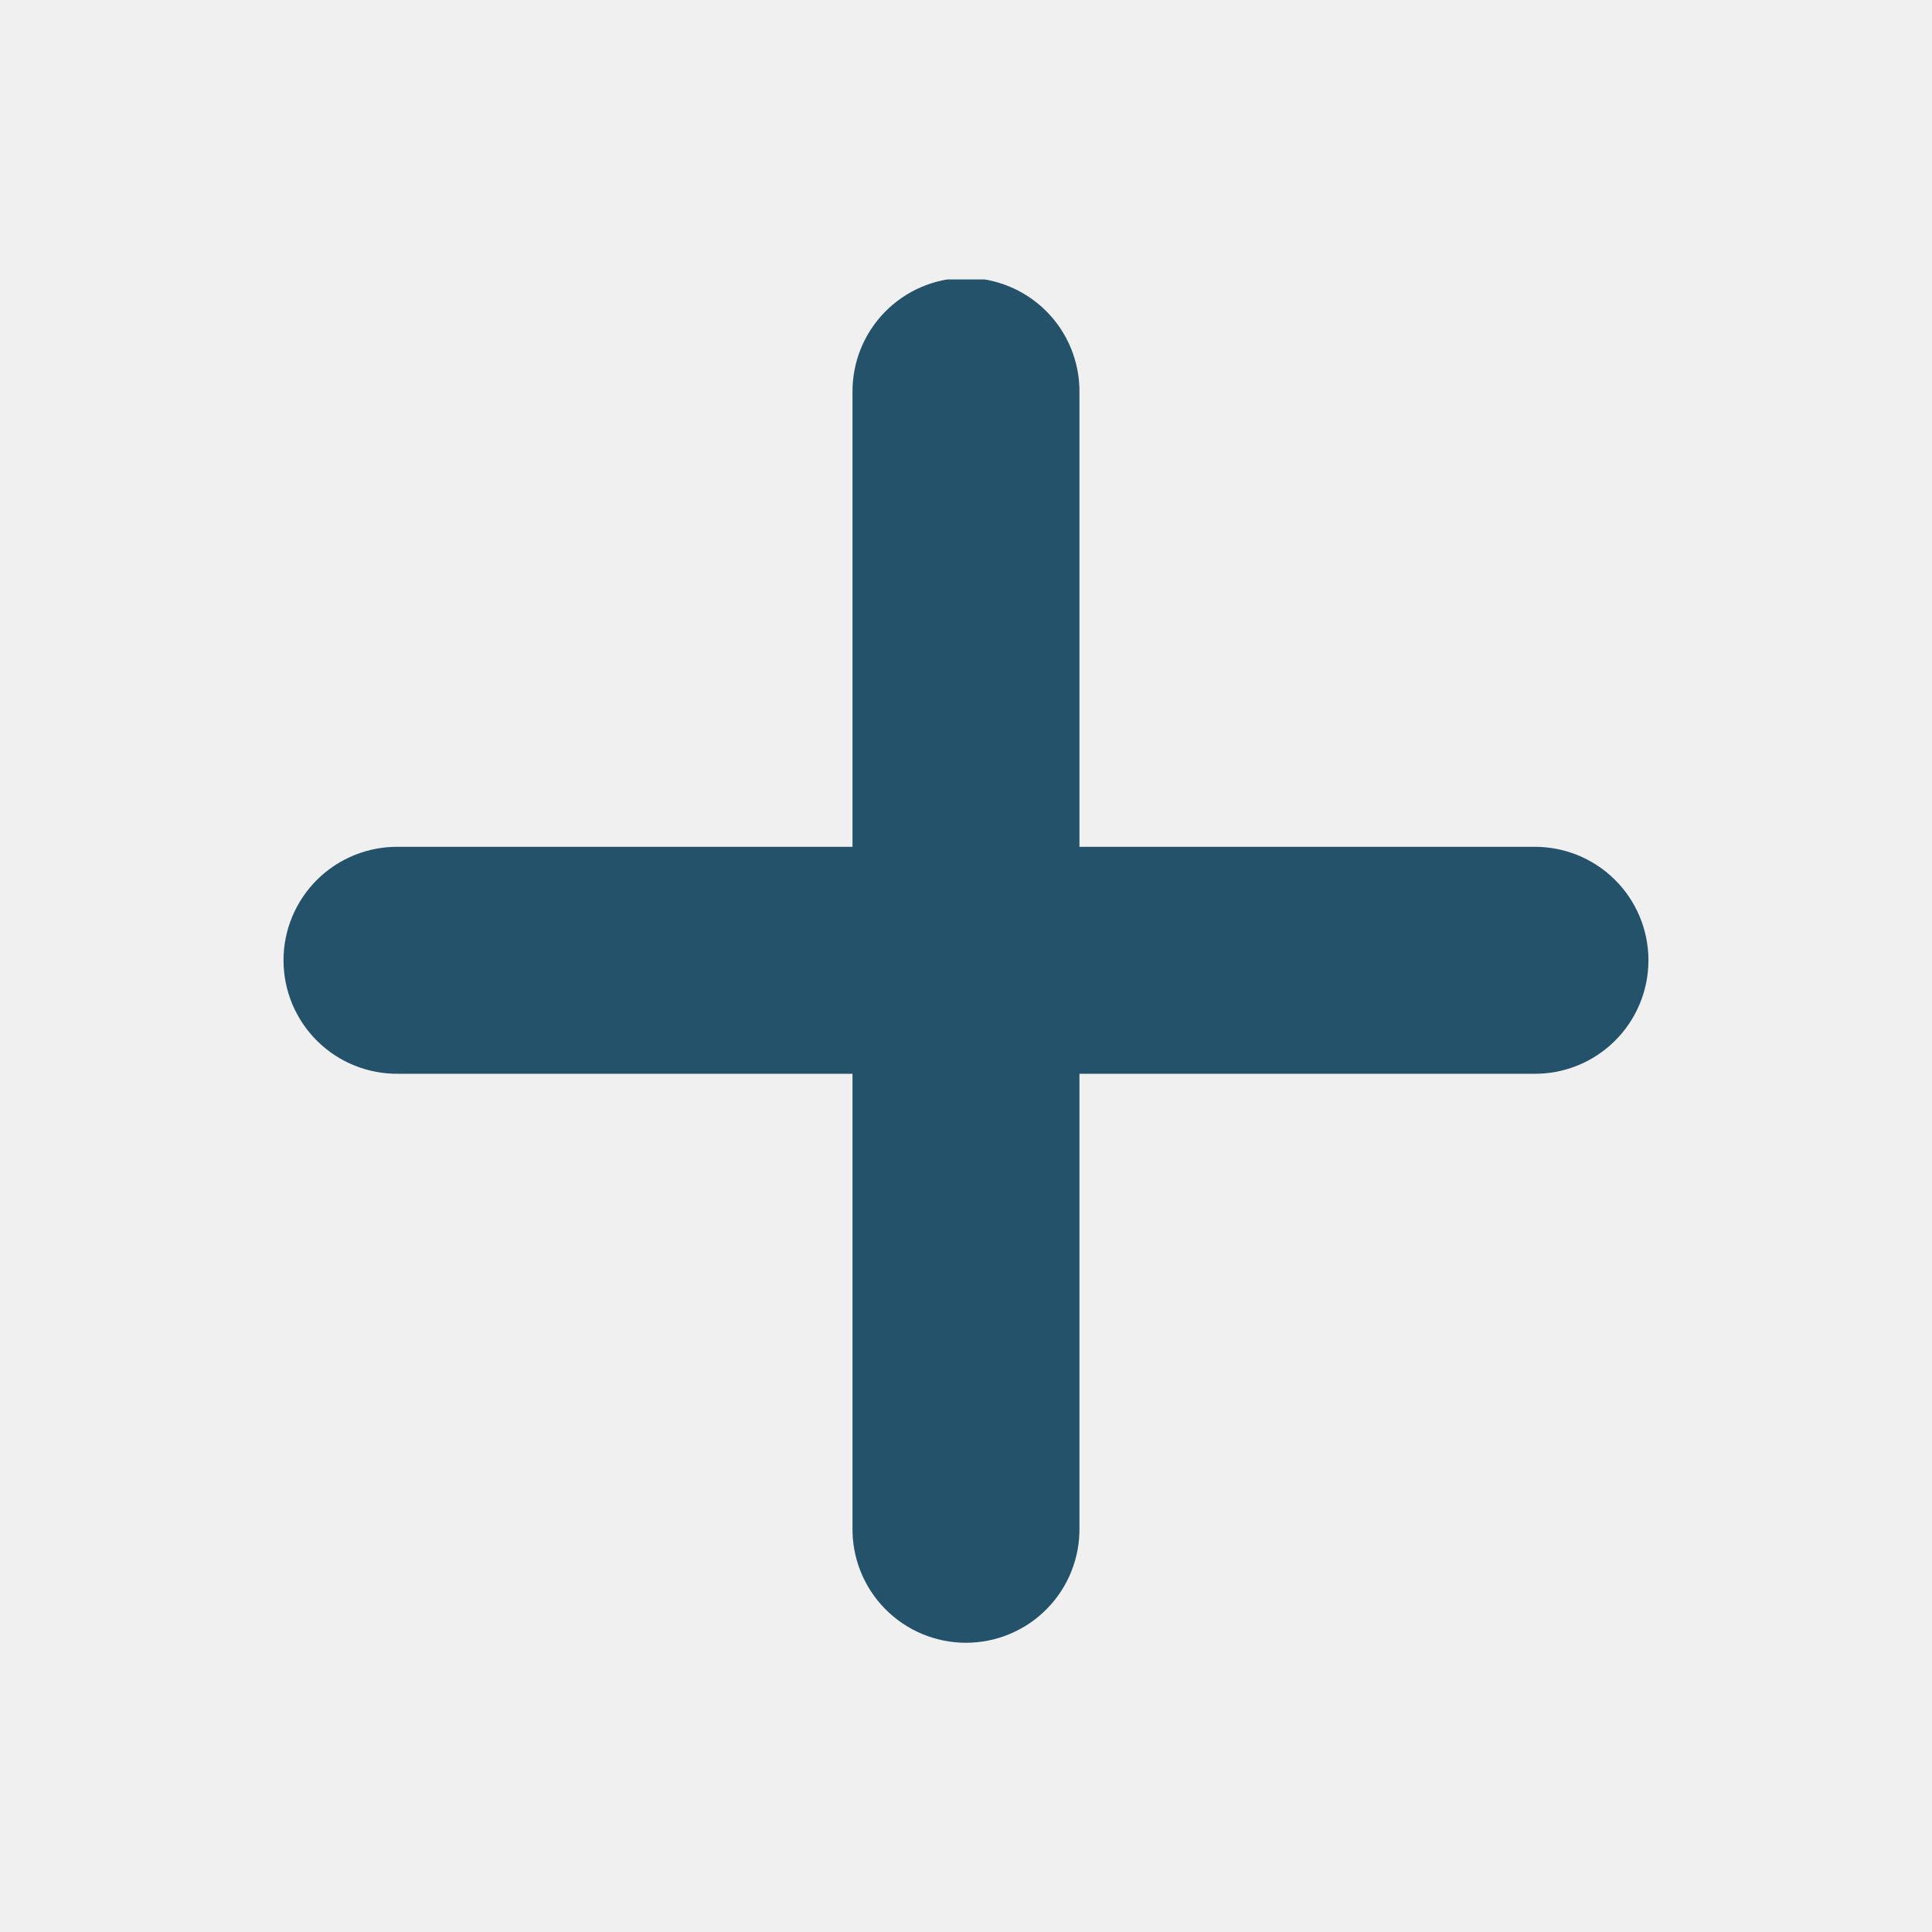
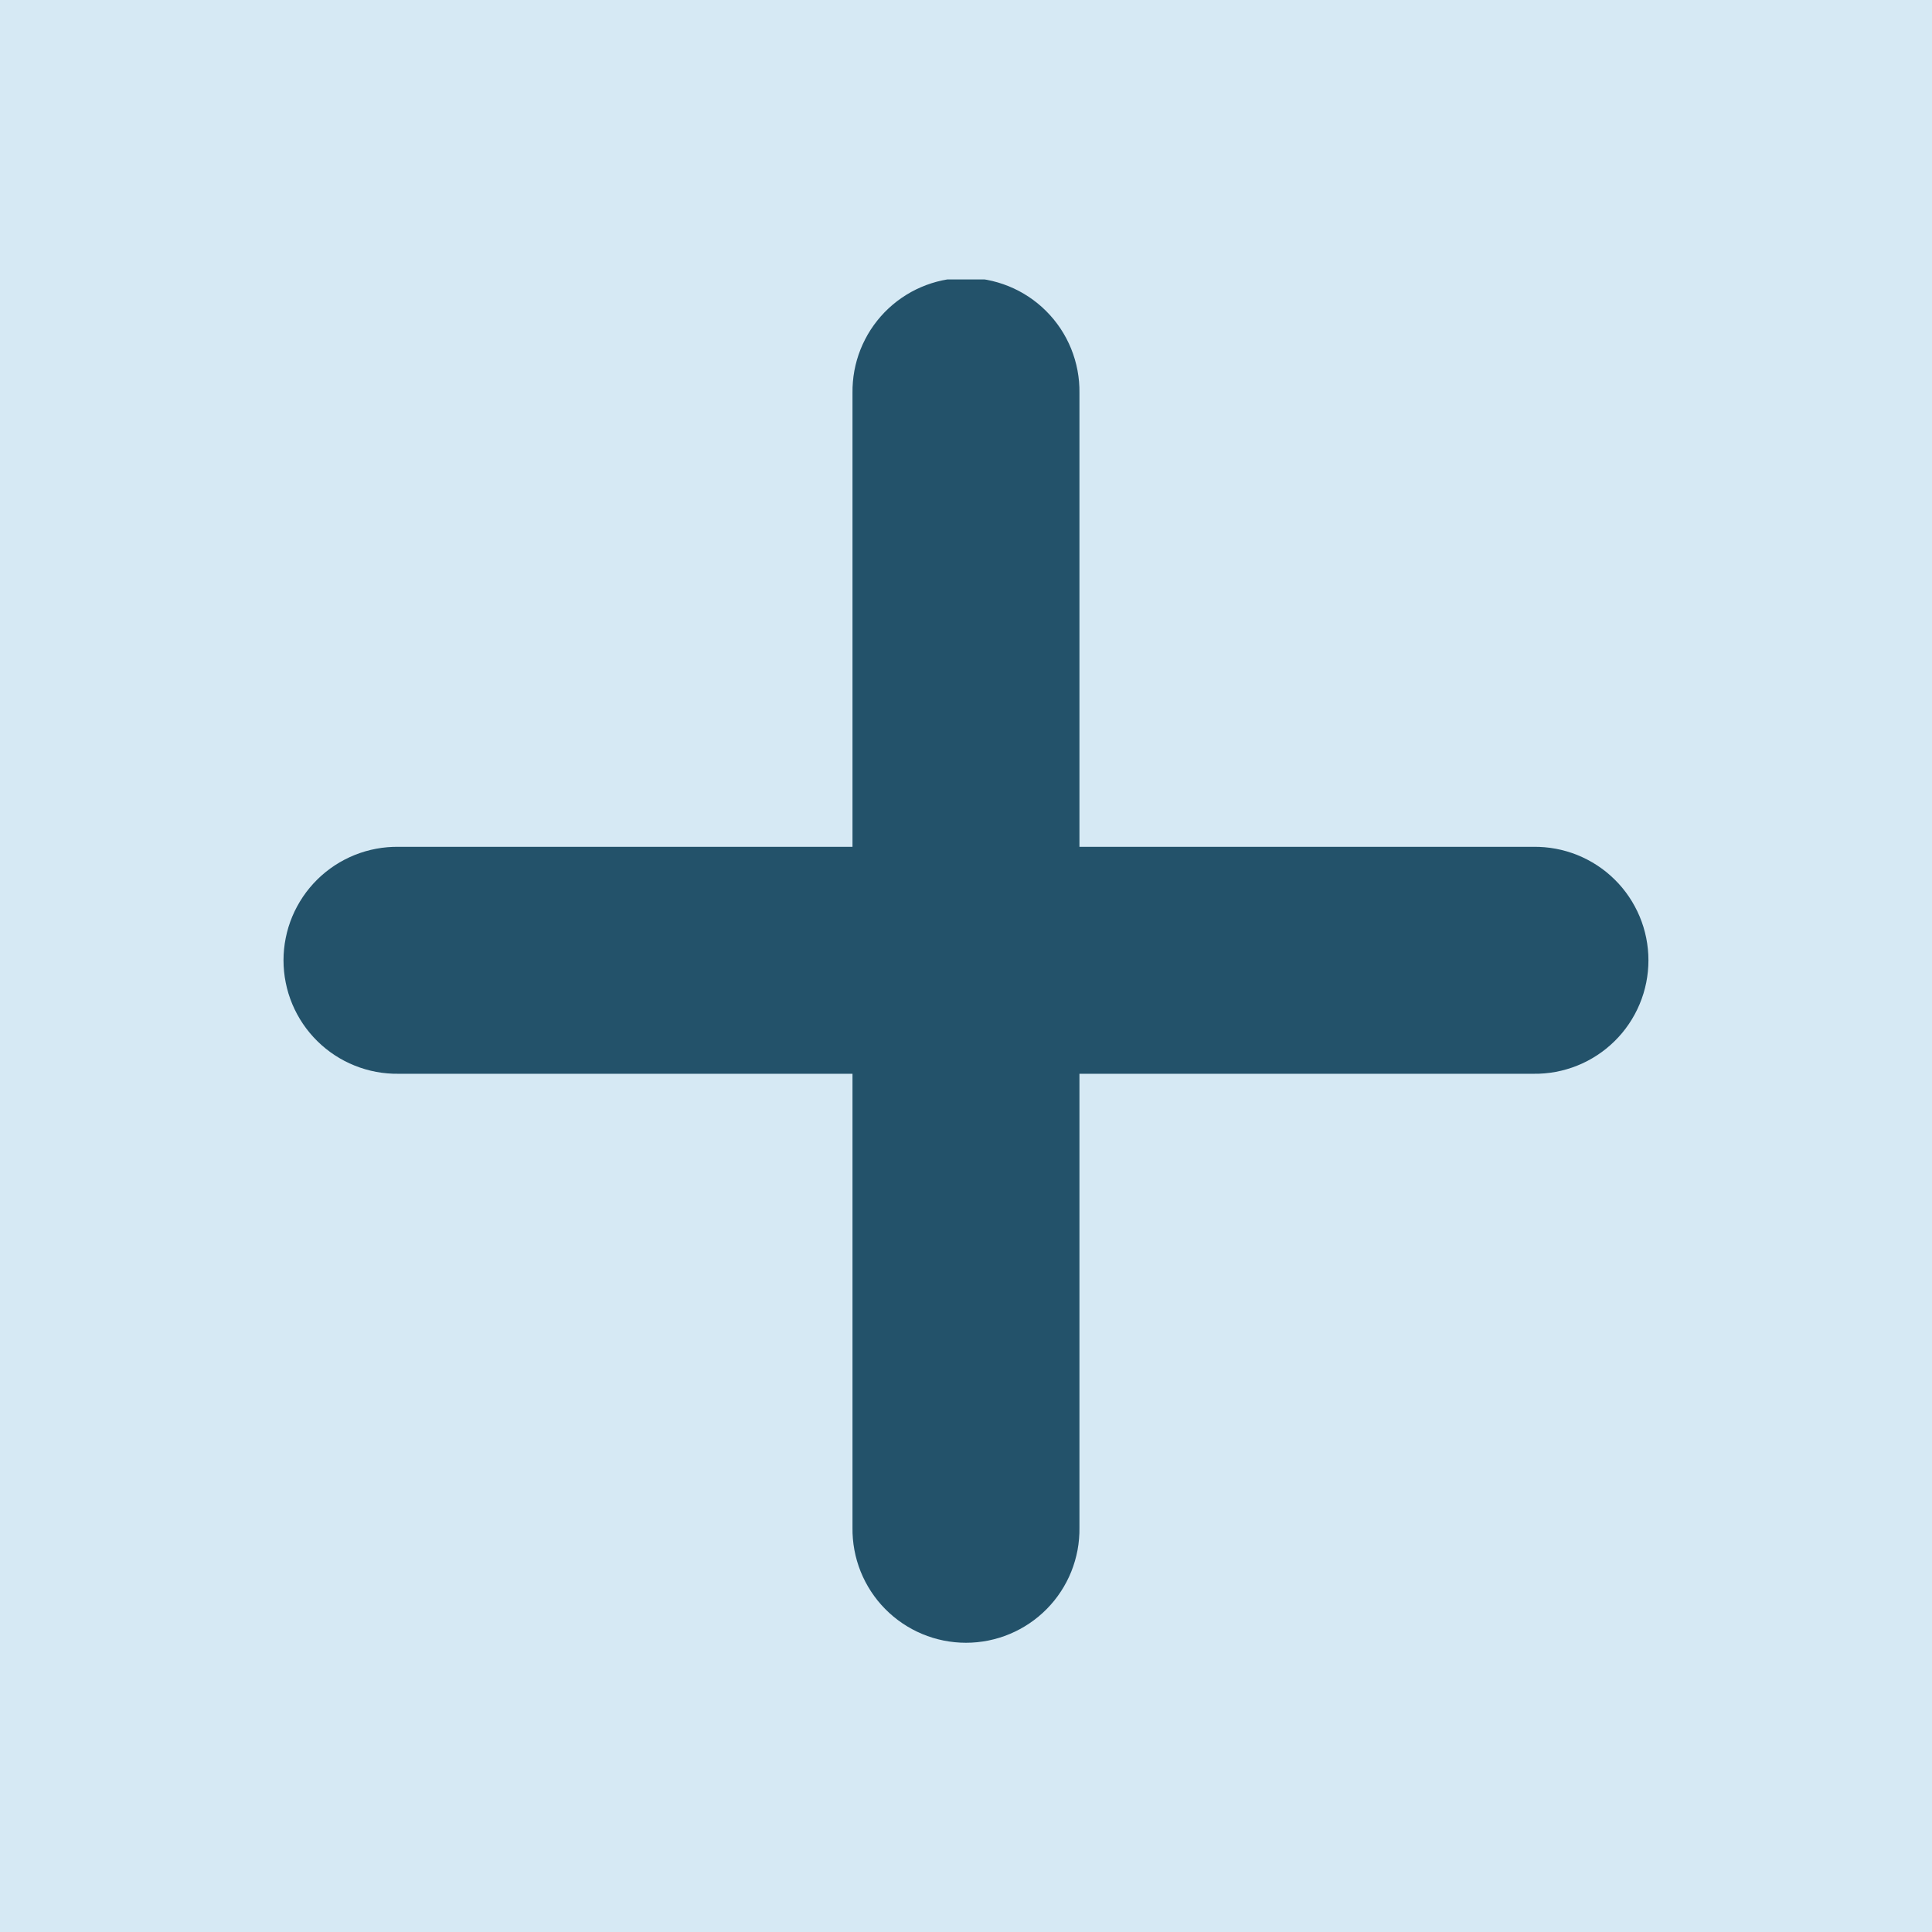
<svg xmlns="http://www.w3.org/2000/svg" width="500" zoomAndPan="magnify" viewBox="0 0 375 375" height="500" preserveAspectRatio="xMidYMid meet" version="1.0">
  <defs>
-     <clipPath id="0cc121bcb5">
+     <clipPath id="7e4fa84f65">
      <path d="M 55 54.242 L 320 54.242 L 320 319 L 55 319 Z M 55 54.242 " clip-rule="nonzero" />
    </clipPath>
  </defs>
-   <g clip-path="url(#0cc121bcb5)">
+   <rect x="-37.5" width="450" fill="#ffffff" y="-37.5" height="450" fill-opacity="1" />
+   <rect x="-37.5" width="450" fill="#ffffff" y="-37.5" height="450" fill-opacity="1" />
+   <rect x="-37.5" width="450" fill="#d6e9f4" y="-37.5" height="450" fill-opacity="1" />
+   <g clip-path="url(#7e4fa84f65)">
    <path fill="#23526a" d="M 187.172 53.941 C 186.449 53.949 185.734 53.996 185.016 54.078 C 184.301 54.16 183.59 54.273 182.883 54.426 C 182.18 54.574 181.484 54.762 180.797 54.98 C 180.109 55.199 179.434 55.453 178.773 55.738 C 178.109 56.023 177.465 56.34 176.832 56.688 C 176.203 57.039 175.59 57.418 174.996 57.828 C 174.402 58.234 173.832 58.672 173.281 59.137 C 172.73 59.602 172.203 60.094 171.699 60.609 C 171.195 61.129 170.723 61.668 170.273 62.23 C 169.824 62.797 169.402 63.379 169.008 63.984 C 168.617 64.59 168.254 65.215 167.926 65.855 C 167.594 66.496 167.297 67.148 167.027 67.82 C 166.762 68.488 166.527 69.172 166.328 69.863 C 166.129 70.555 165.965 71.258 165.832 71.965 C 165.703 72.676 165.605 73.391 165.547 74.105 C 165.484 74.824 165.461 75.547 165.469 76.266 L 165.469 164.367 L 77.367 164.367 C 76.641 164.359 75.914 164.383 75.188 164.445 C 74.461 164.508 73.742 164.605 73.027 164.738 C 72.312 164.871 71.602 165.039 70.906 165.242 C 70.207 165.445 69.52 165.684 68.844 165.953 C 68.168 166.227 67.508 166.531 66.863 166.867 C 66.215 167.203 65.59 167.57 64.98 167.969 C 64.371 168.371 63.785 168.797 63.219 169.254 C 62.652 169.711 62.109 170.195 61.59 170.707 C 61.074 171.219 60.582 171.754 60.117 172.312 C 59.648 172.875 59.215 173.457 58.805 174.059 C 58.398 174.66 58.023 175.285 57.676 175.926 C 57.328 176.562 57.016 177.219 56.734 177.891 C 56.453 178.562 56.207 179.246 55.992 179.941 C 55.781 180.641 55.602 181.344 55.461 182.059 C 55.316 182.773 55.207 183.492 55.137 184.215 C 55.066 184.938 55.027 185.664 55.027 186.395 C 55.027 187.121 55.066 187.848 55.137 188.57 C 55.207 189.297 55.316 190.016 55.461 190.73 C 55.602 191.441 55.781 192.148 55.992 192.844 C 56.207 193.539 56.453 194.223 56.734 194.895 C 57.016 195.566 57.328 196.223 57.676 196.863 C 58.023 197.504 58.398 198.125 58.805 198.727 C 59.215 199.332 59.648 199.914 60.117 200.473 C 60.582 201.031 61.074 201.566 61.59 202.078 C 62.109 202.59 62.652 203.074 63.219 203.531 C 63.785 203.988 64.371 204.418 64.98 204.816 C 65.59 205.215 66.215 205.582 66.863 205.922 C 67.508 206.258 68.168 206.562 68.844 206.832 C 69.52 207.105 70.207 207.34 70.906 207.543 C 71.602 207.746 72.312 207.918 73.027 208.051 C 73.742 208.184 74.461 208.281 75.188 208.34 C 75.914 208.402 76.641 208.43 77.367 208.418 L 165.469 208.418 L 165.469 296.52 C 165.457 297.25 165.484 297.977 165.547 298.699 C 165.609 299.426 165.707 300.145 165.84 300.863 C 165.973 301.578 166.141 302.285 166.344 302.984 C 166.547 303.684 166.785 304.371 167.055 305.047 C 167.328 305.719 167.633 306.383 167.969 307.027 C 168.305 307.672 168.672 308.297 169.07 308.906 C 169.473 309.516 169.898 310.105 170.355 310.672 C 170.812 311.238 171.297 311.777 171.809 312.297 C 172.32 312.816 172.855 313.309 173.414 313.773 C 173.977 314.238 174.559 314.676 175.16 315.082 C 175.762 315.488 176.383 315.867 177.023 316.211 C 177.664 316.559 178.32 316.871 178.992 317.152 C 179.664 317.434 180.348 317.68 181.043 317.895 C 181.742 318.105 182.445 318.285 183.16 318.43 C 183.871 318.57 184.594 318.68 185.316 318.75 C 186.039 318.824 186.766 318.859 187.496 318.859 C 188.223 318.859 188.949 318.824 189.672 318.75 C 190.398 318.68 191.117 318.57 191.832 318.43 C 192.543 318.285 193.25 318.105 193.945 317.895 C 194.641 317.68 195.324 317.434 195.996 317.152 C 196.668 316.871 197.324 316.559 197.965 316.211 C 198.605 315.867 199.227 315.488 199.828 315.082 C 200.434 314.676 201.016 314.238 201.574 313.773 C 202.133 313.309 202.668 312.816 203.18 312.297 C 203.691 311.777 204.176 311.238 204.633 310.672 C 205.09 310.105 205.52 309.516 205.918 308.906 C 206.316 308.297 206.684 307.672 207.02 307.027 C 207.359 306.383 207.664 305.719 207.934 305.047 C 208.207 304.371 208.441 303.684 208.645 302.984 C 208.848 302.285 209.016 301.578 209.152 300.863 C 209.285 300.145 209.383 299.426 209.441 298.699 C 209.504 297.977 209.531 297.25 209.52 296.52 L 209.52 208.418 L 297.621 208.418 C 298.352 208.43 299.078 208.402 299.801 208.34 C 300.527 208.281 301.246 208.184 301.965 208.051 C 302.68 207.918 303.387 207.746 304.086 207.543 C 304.785 207.34 305.473 207.105 306.148 206.832 C 306.82 206.562 307.48 206.258 308.129 205.922 C 308.773 205.582 309.398 205.215 310.008 204.816 C 310.617 204.418 311.207 203.988 311.773 203.531 C 312.336 203.074 312.879 202.59 313.398 202.078 C 313.918 201.566 314.41 201.031 314.875 200.473 C 315.34 199.914 315.777 199.332 316.184 198.727 C 316.59 198.125 316.969 197.504 317.312 196.863 C 317.66 196.223 317.973 195.566 318.254 194.895 C 318.535 194.223 318.781 193.539 318.996 192.844 C 319.207 192.148 319.387 191.441 319.531 190.73 C 319.672 190.016 319.781 189.297 319.852 188.57 C 319.926 187.848 319.961 187.121 319.961 186.395 C 319.961 185.664 319.926 184.938 319.852 184.215 C 319.781 183.492 319.672 182.773 319.531 182.059 C 319.387 181.344 319.207 180.641 318.996 179.941 C 318.781 179.246 318.535 178.562 318.254 177.891 C 317.973 177.219 317.66 176.562 317.312 175.926 C 316.969 175.285 316.59 174.66 316.184 174.059 C 315.777 173.457 315.34 172.875 314.875 172.312 C 314.41 171.754 313.918 171.219 313.398 170.707 C 312.879 170.195 312.336 169.711 311.773 169.254 C 311.207 168.797 310.617 168.371 310.008 167.969 C 309.398 167.57 308.773 167.203 308.129 166.867 C 307.48 166.531 306.82 166.227 306.148 165.953 C 305.473 165.684 304.785 165.445 304.086 165.242 C 303.387 165.039 302.68 164.871 301.965 164.738 C 301.246 164.605 300.527 164.508 299.801 164.445 C 299.078 164.383 298.352 164.359 297.621 164.367 L 209.52 164.367 L 209.52 76.266 C 209.531 75.531 209.504 74.797 209.441 74.066 C 209.375 73.336 209.277 72.609 209.141 71.887 C 209.004 71.164 208.832 70.453 208.625 69.746 C 208.418 69.043 208.176 68.352 207.902 67.668 C 207.625 66.988 207.312 66.324 206.973 65.676 C 206.629 65.027 206.254 64.395 205.848 63.781 C 205.441 63.172 205.004 62.582 204.539 62.012 C 204.074 61.445 203.582 60.902 203.062 60.383 C 202.543 59.863 202 59.371 201.43 58.906 C 200.863 58.441 200.27 58.008 199.66 57.602 C 199.047 57.195 198.414 56.82 197.766 56.477 C 197.117 56.137 196.449 55.828 195.77 55.551 C 195.09 55.273 194.398 55.035 193.691 54.828 C 192.988 54.621 192.273 54.449 191.551 54.312 C 190.828 54.18 190.102 54.078 189.371 54.016 C 188.641 53.953 187.906 53.93 187.172 53.941 Z M 187.172 53.941 " fill-opacity="1" fill-rule="nonzero" />
  </g>
</svg>
